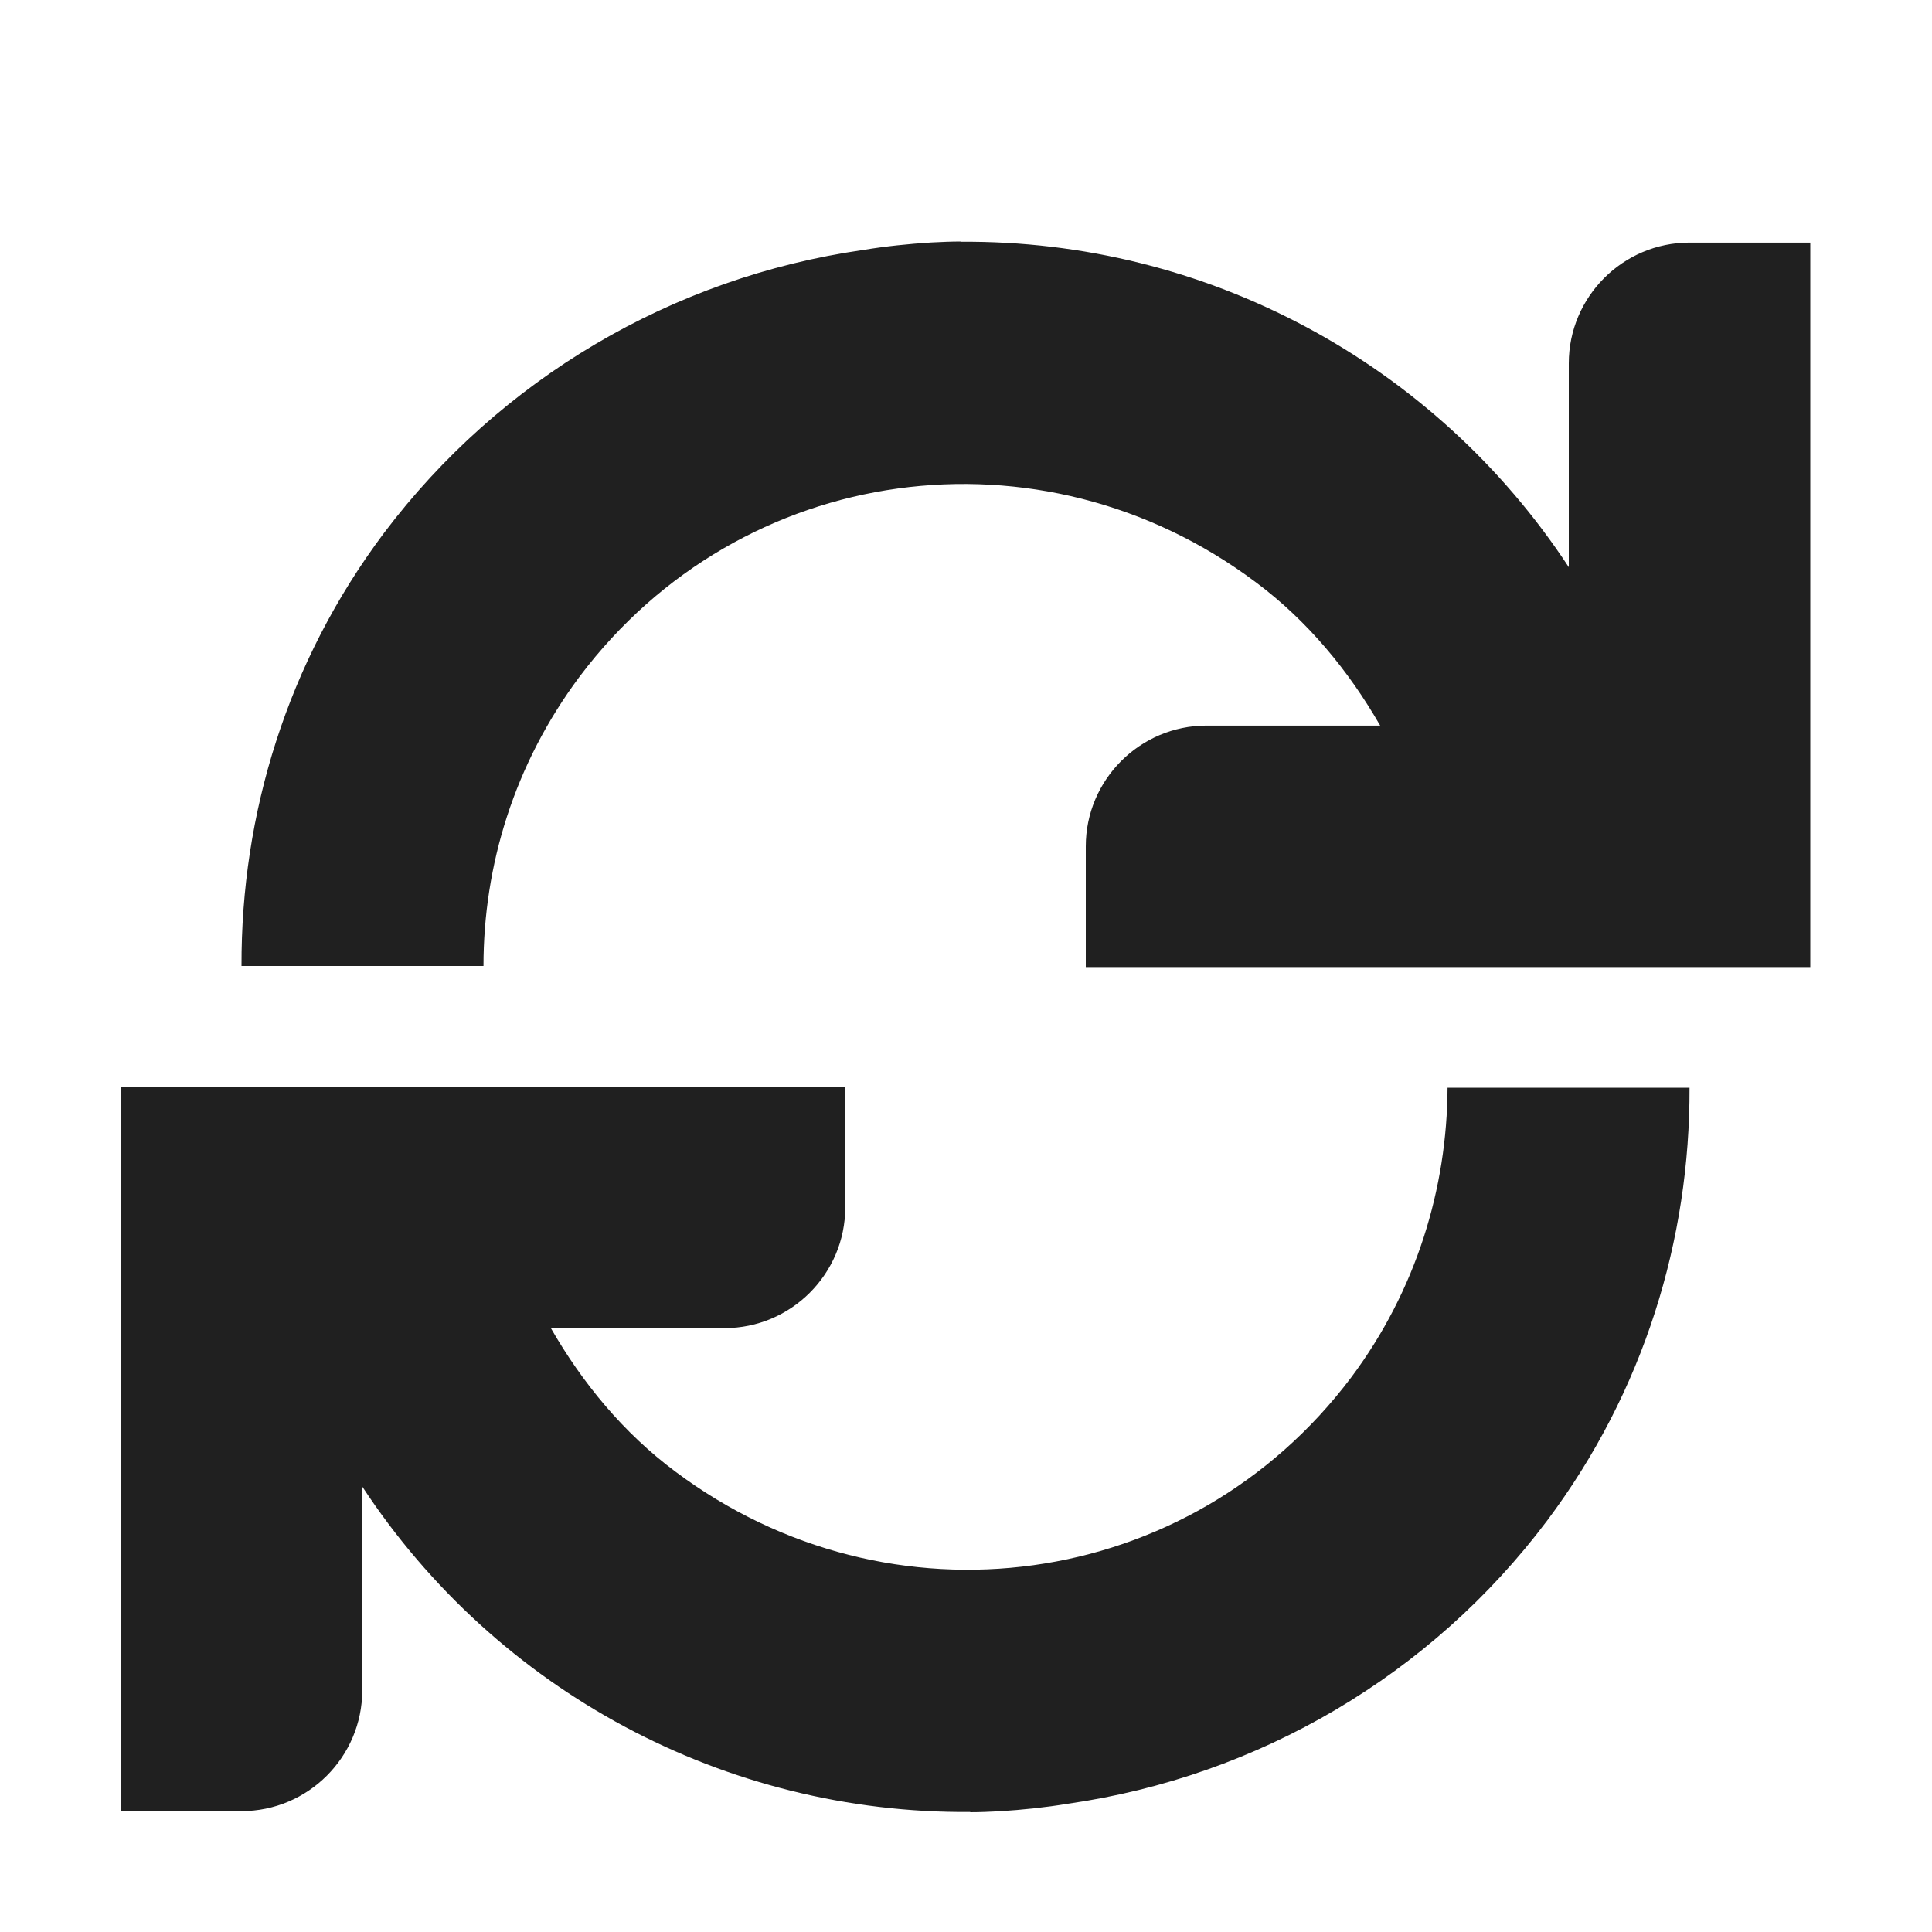
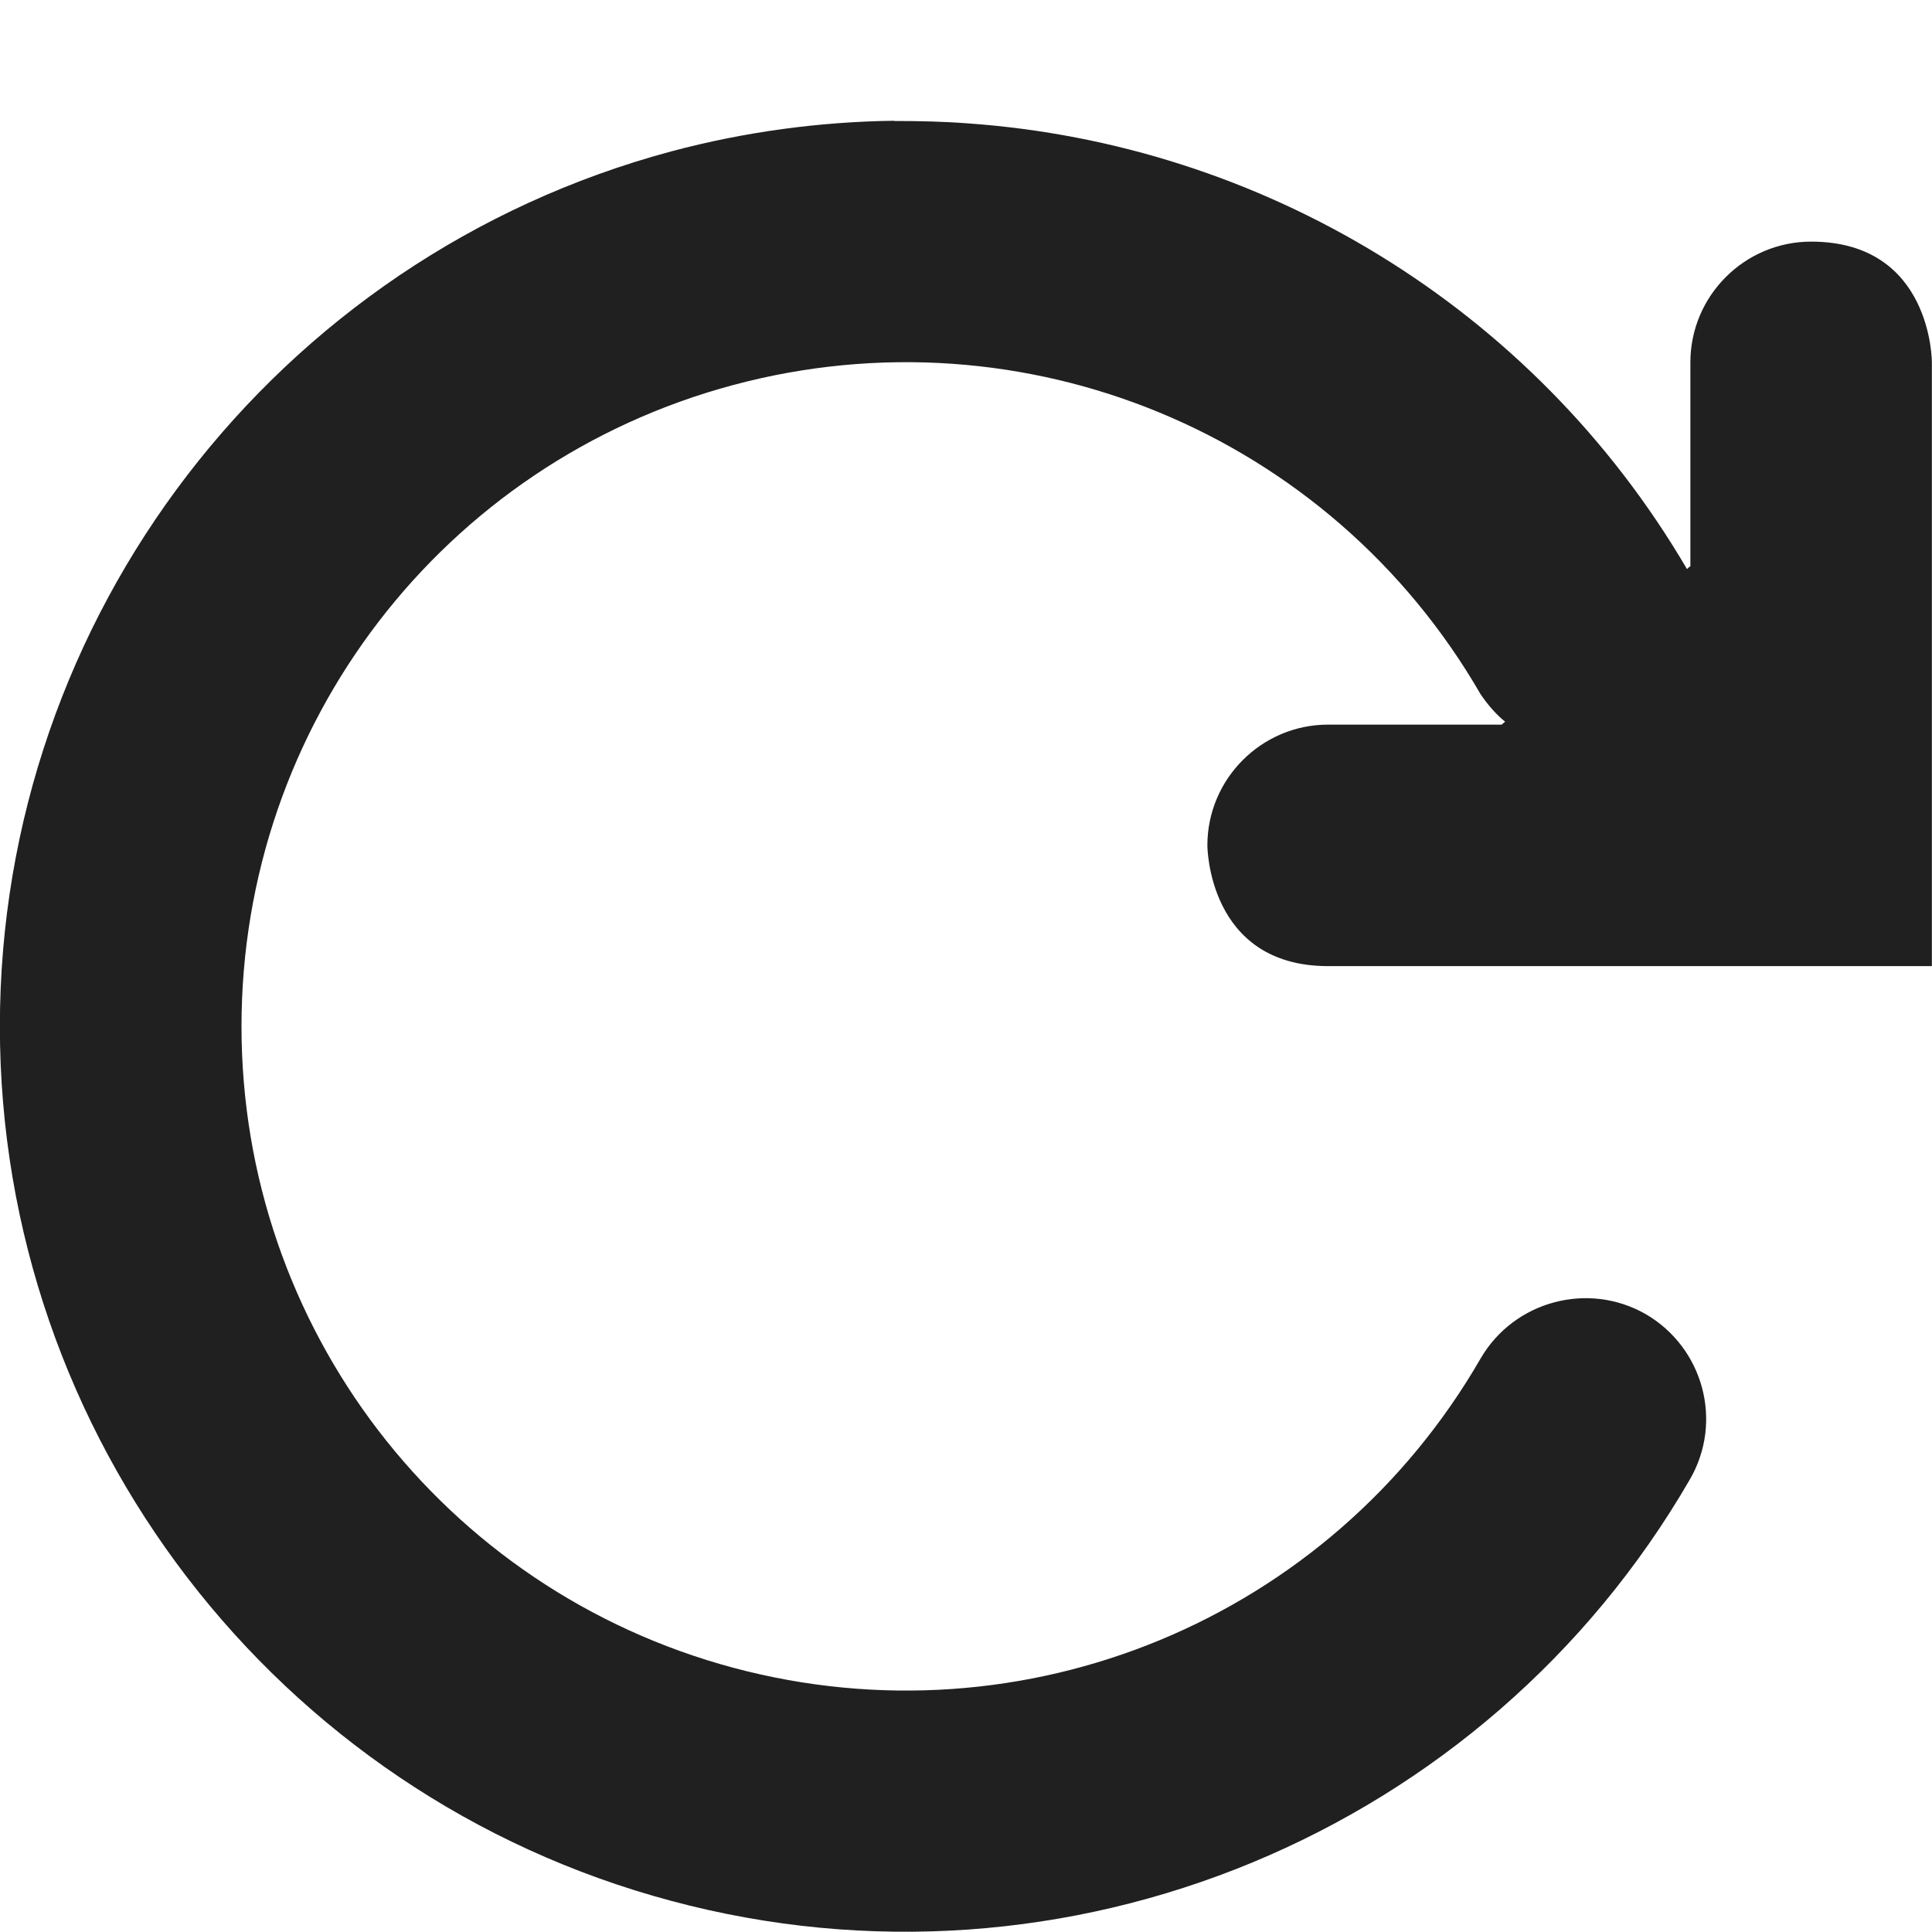
<svg xmlns="http://www.w3.org/2000/svg" height="16px" viewBox="0 0 16 16" width="16px">
-   <g fill="#202020">
-     <path d="m 7.957 2 c -0.082 0 -0.164 0.004 -0.246 0.008 c -0.188 0.012 -0.375 0.031 -0.562 0.062 c -1.582 0.227 -3.008 1.07 -3.969 2.344 c -0.805 1.074 -1.184 2.332 -1.18 3.586 h 2.004 c 0 -0.832 0.254 -1.672 0.797 -2.398 c 1.336 -1.777 3.82 -2.113 5.598 -0.781 c 0.43 0.32 0.77 0.734 1.031 1.188 h -1.438 c -0.551 0 -1 0.449 -1 1 v 1 h 6 v -6 h -1 c -0.551 0 -1 0.449 -1 1 v 1.688 c -1.113 -1.695 -3.008 -2.711 -5.039 -2.695 z m 0 0" />
-     <path d="m 8.035 15.008 c 0.082 0 0.164 -0.004 0.246 -0.008 c 0.188 -0.012 0.375 -0.031 0.562 -0.062 c 1.582 -0.227 3.008 -1.066 3.969 -2.344 c 0.805 -1.074 1.184 -2.332 1.18 -3.586 h -2.004 c -0.004 0.832 -0.258 1.676 -0.797 2.398 c -1.336 1.777 -3.82 2.113 -5.598 0.781 c -0.43 -0.32 -0.77 -0.734 -1.031 -1.188 h 1.438 c 0.551 0 1 -0.449 1 -1 v -1 h -6 v 6 h 1 c 0.551 0 1 -0.449 1 -1 v -1.688 c 1.113 1.695 3.008 2.711 5.035 2.695 z m 0 0" />
-   </g>
+   <path d="m 7.406 1 c -0.613 0.008 -1.234 0.09 -1.848 0.254 c -3.273 0.879 -5.559 3.855 -5.559 7.246 s 2.285 6.367 5.559 7.242 c 3.273 0.879 6.742 -0.559 8.438 -3.492 c 0.277 -0.48 0.109 -1.09 -0.367 -1.367 c -0.477 -0.273 -1.09 -0.109 -1.367 0.367 c -1.246 2.16 -3.777 3.207 -6.188 2.562 c -2.406 -0.645 -4.074 -2.82 -4.074 -5.312 c 0 -2.496 1.668 -4.668 4.074 -5.312 c 2.41 -0.645 4.941 0.402 6.188 2.562 c 0.059 0.086 0.125 0.164 0.203 0.227 l -0.02 0.016 l -0.008 0.008 h -1.438 c -0.551 0 -1 0.449 -1 1 c 0 0 0 1 1 1 h 5 v -5 s 0.004 -1 -1 -1 c -0.551 0 -1 0.449 -1 1 v 1.688 l -0.016 0.012 l -0.012 0.012 c -1.277 -2.18 -3.531 -3.52 -5.953 -3.691 c -0.203 -0.016 -0.406 -0.02 -0.613 -0.02 z m 0 0" fill="#202020" />
</svg>
